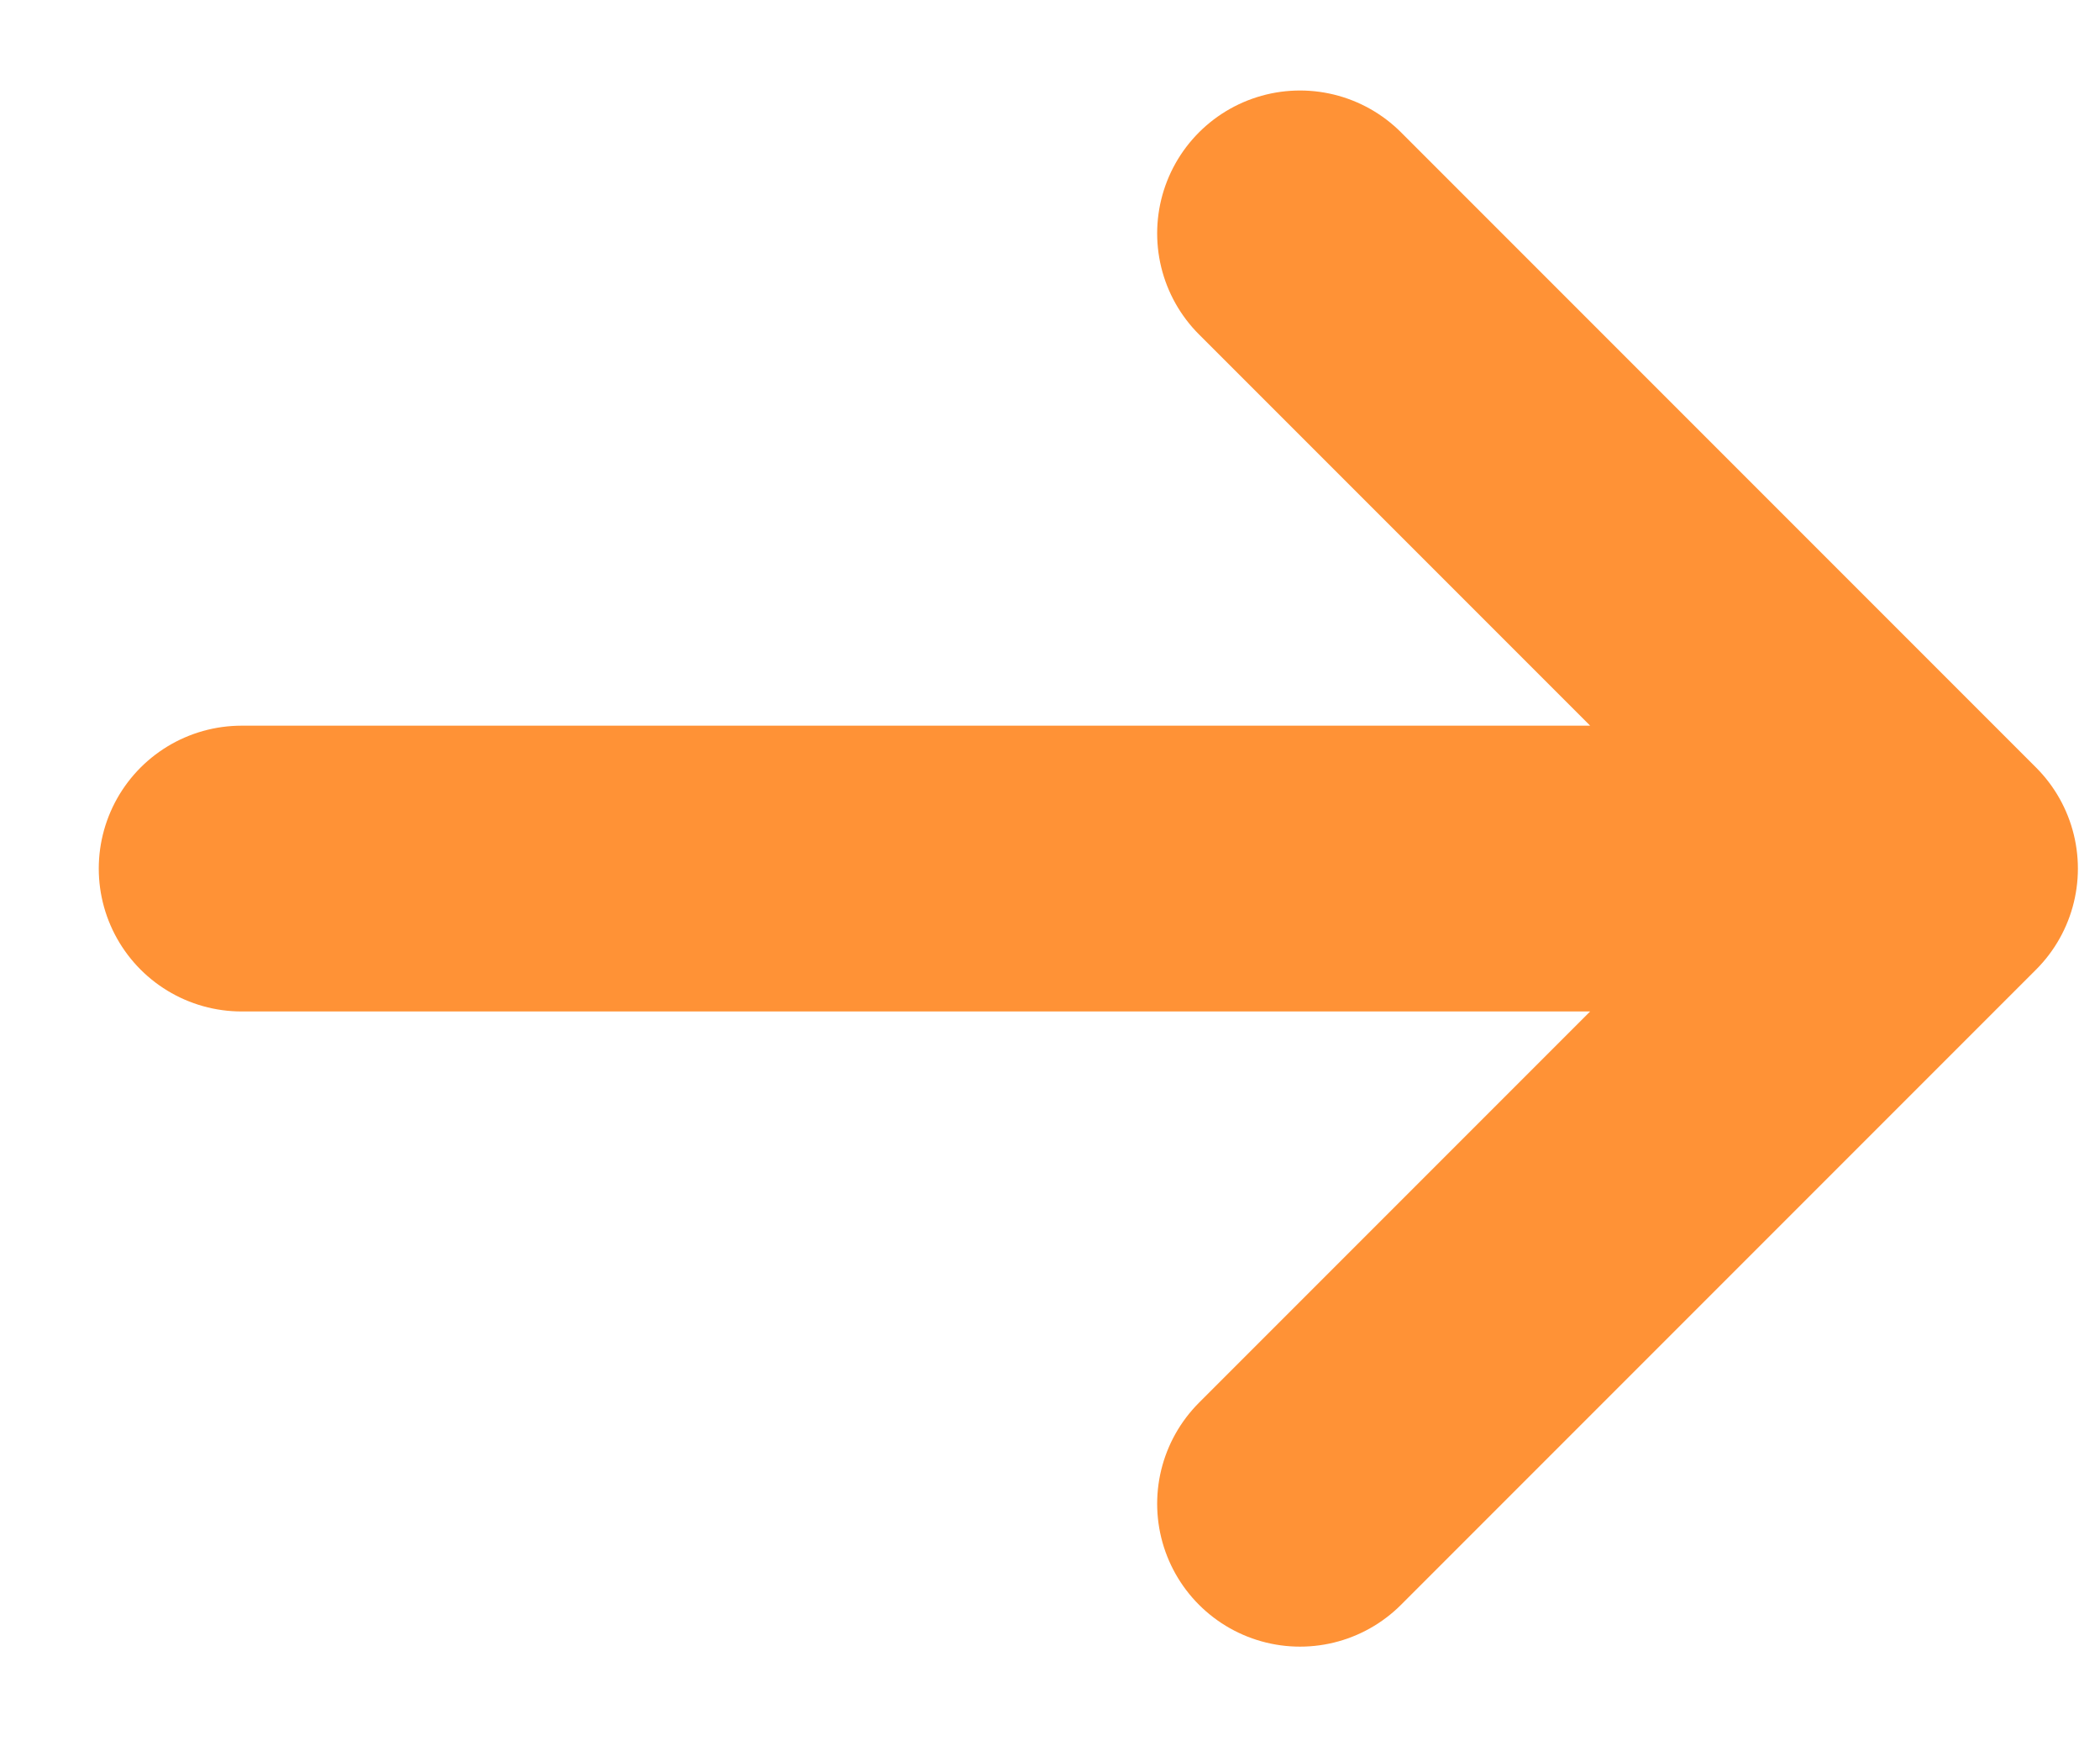
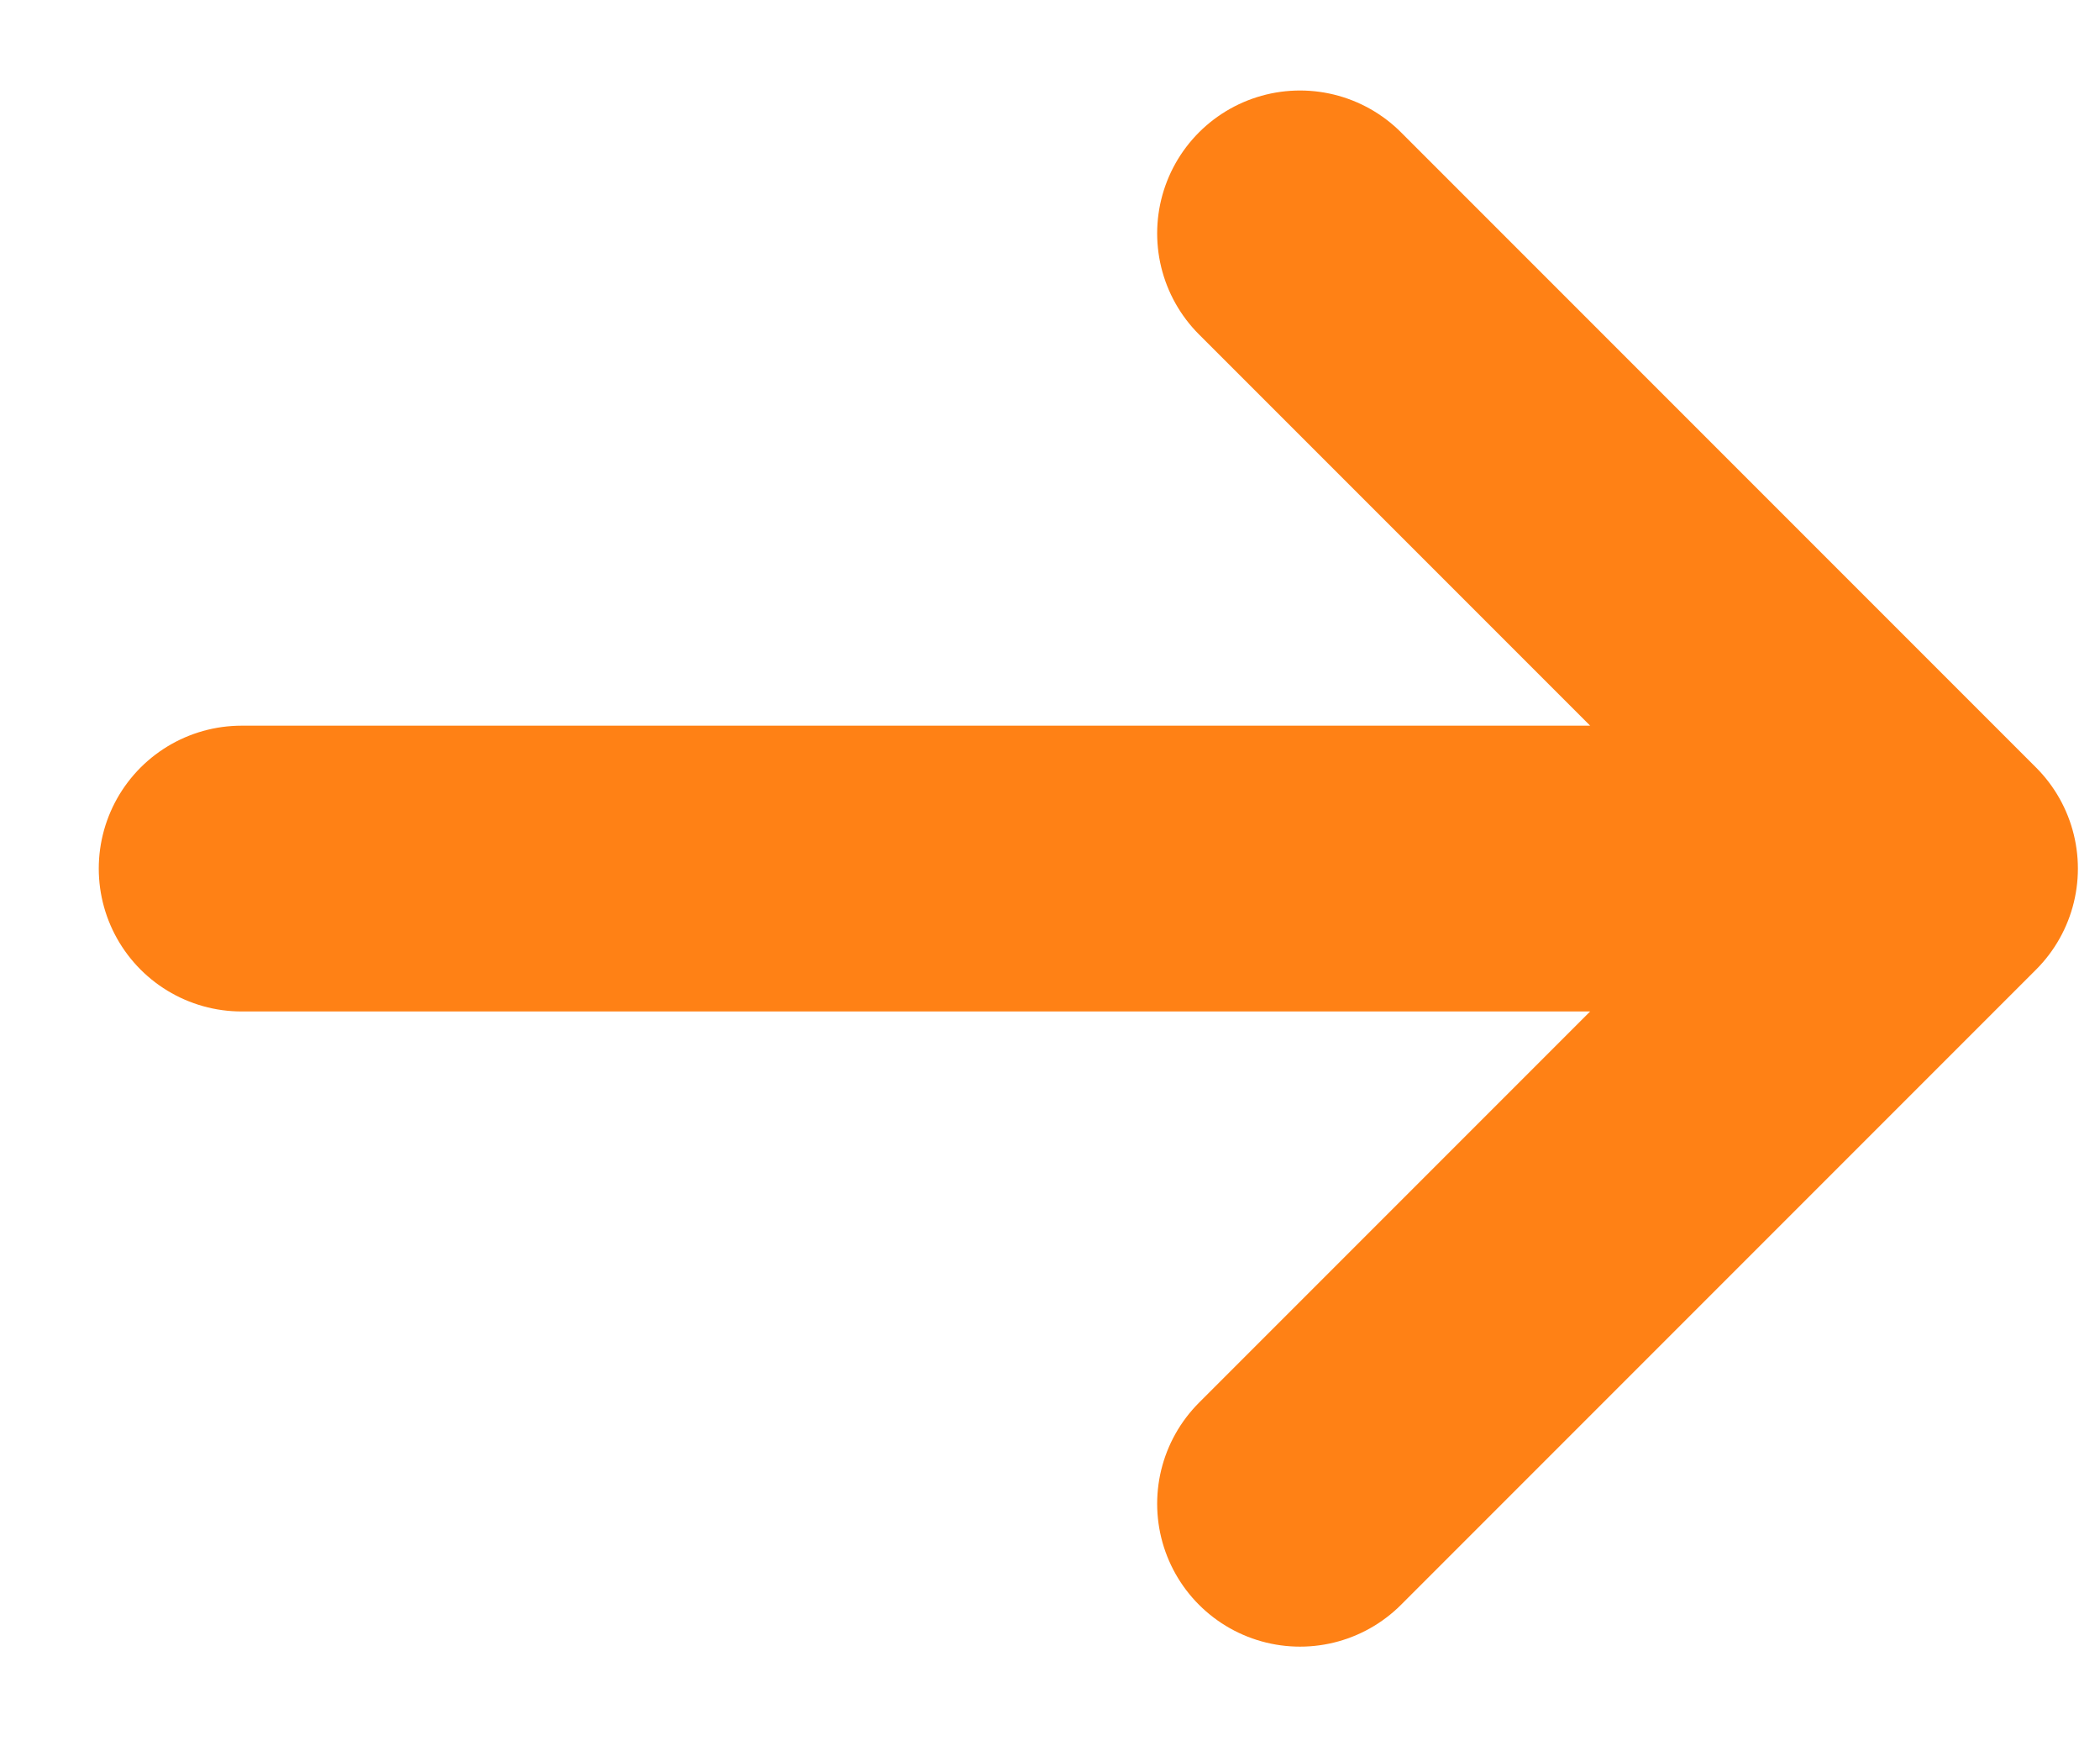
<svg xmlns="http://www.w3.org/2000/svg" width="18" height="15" viewBox="0 0 18 15" fill="none">
-   <path d="M11.143 12.886L16.586 7.443M16.586 7.443L11.143 2M16.586 7.443H2.071" stroke="#FF9236" stroke-width="2.449" stroke-linecap="round" stroke-linejoin="round" />
+   <path d="M11.143 12.886L16.586 7.443M16.586 7.443L11.143 2M16.586 7.443H2.071" stroke="#FF8115" stroke-width="2.449" stroke-linecap="round" stroke-linejoin="round" />
</svg>
